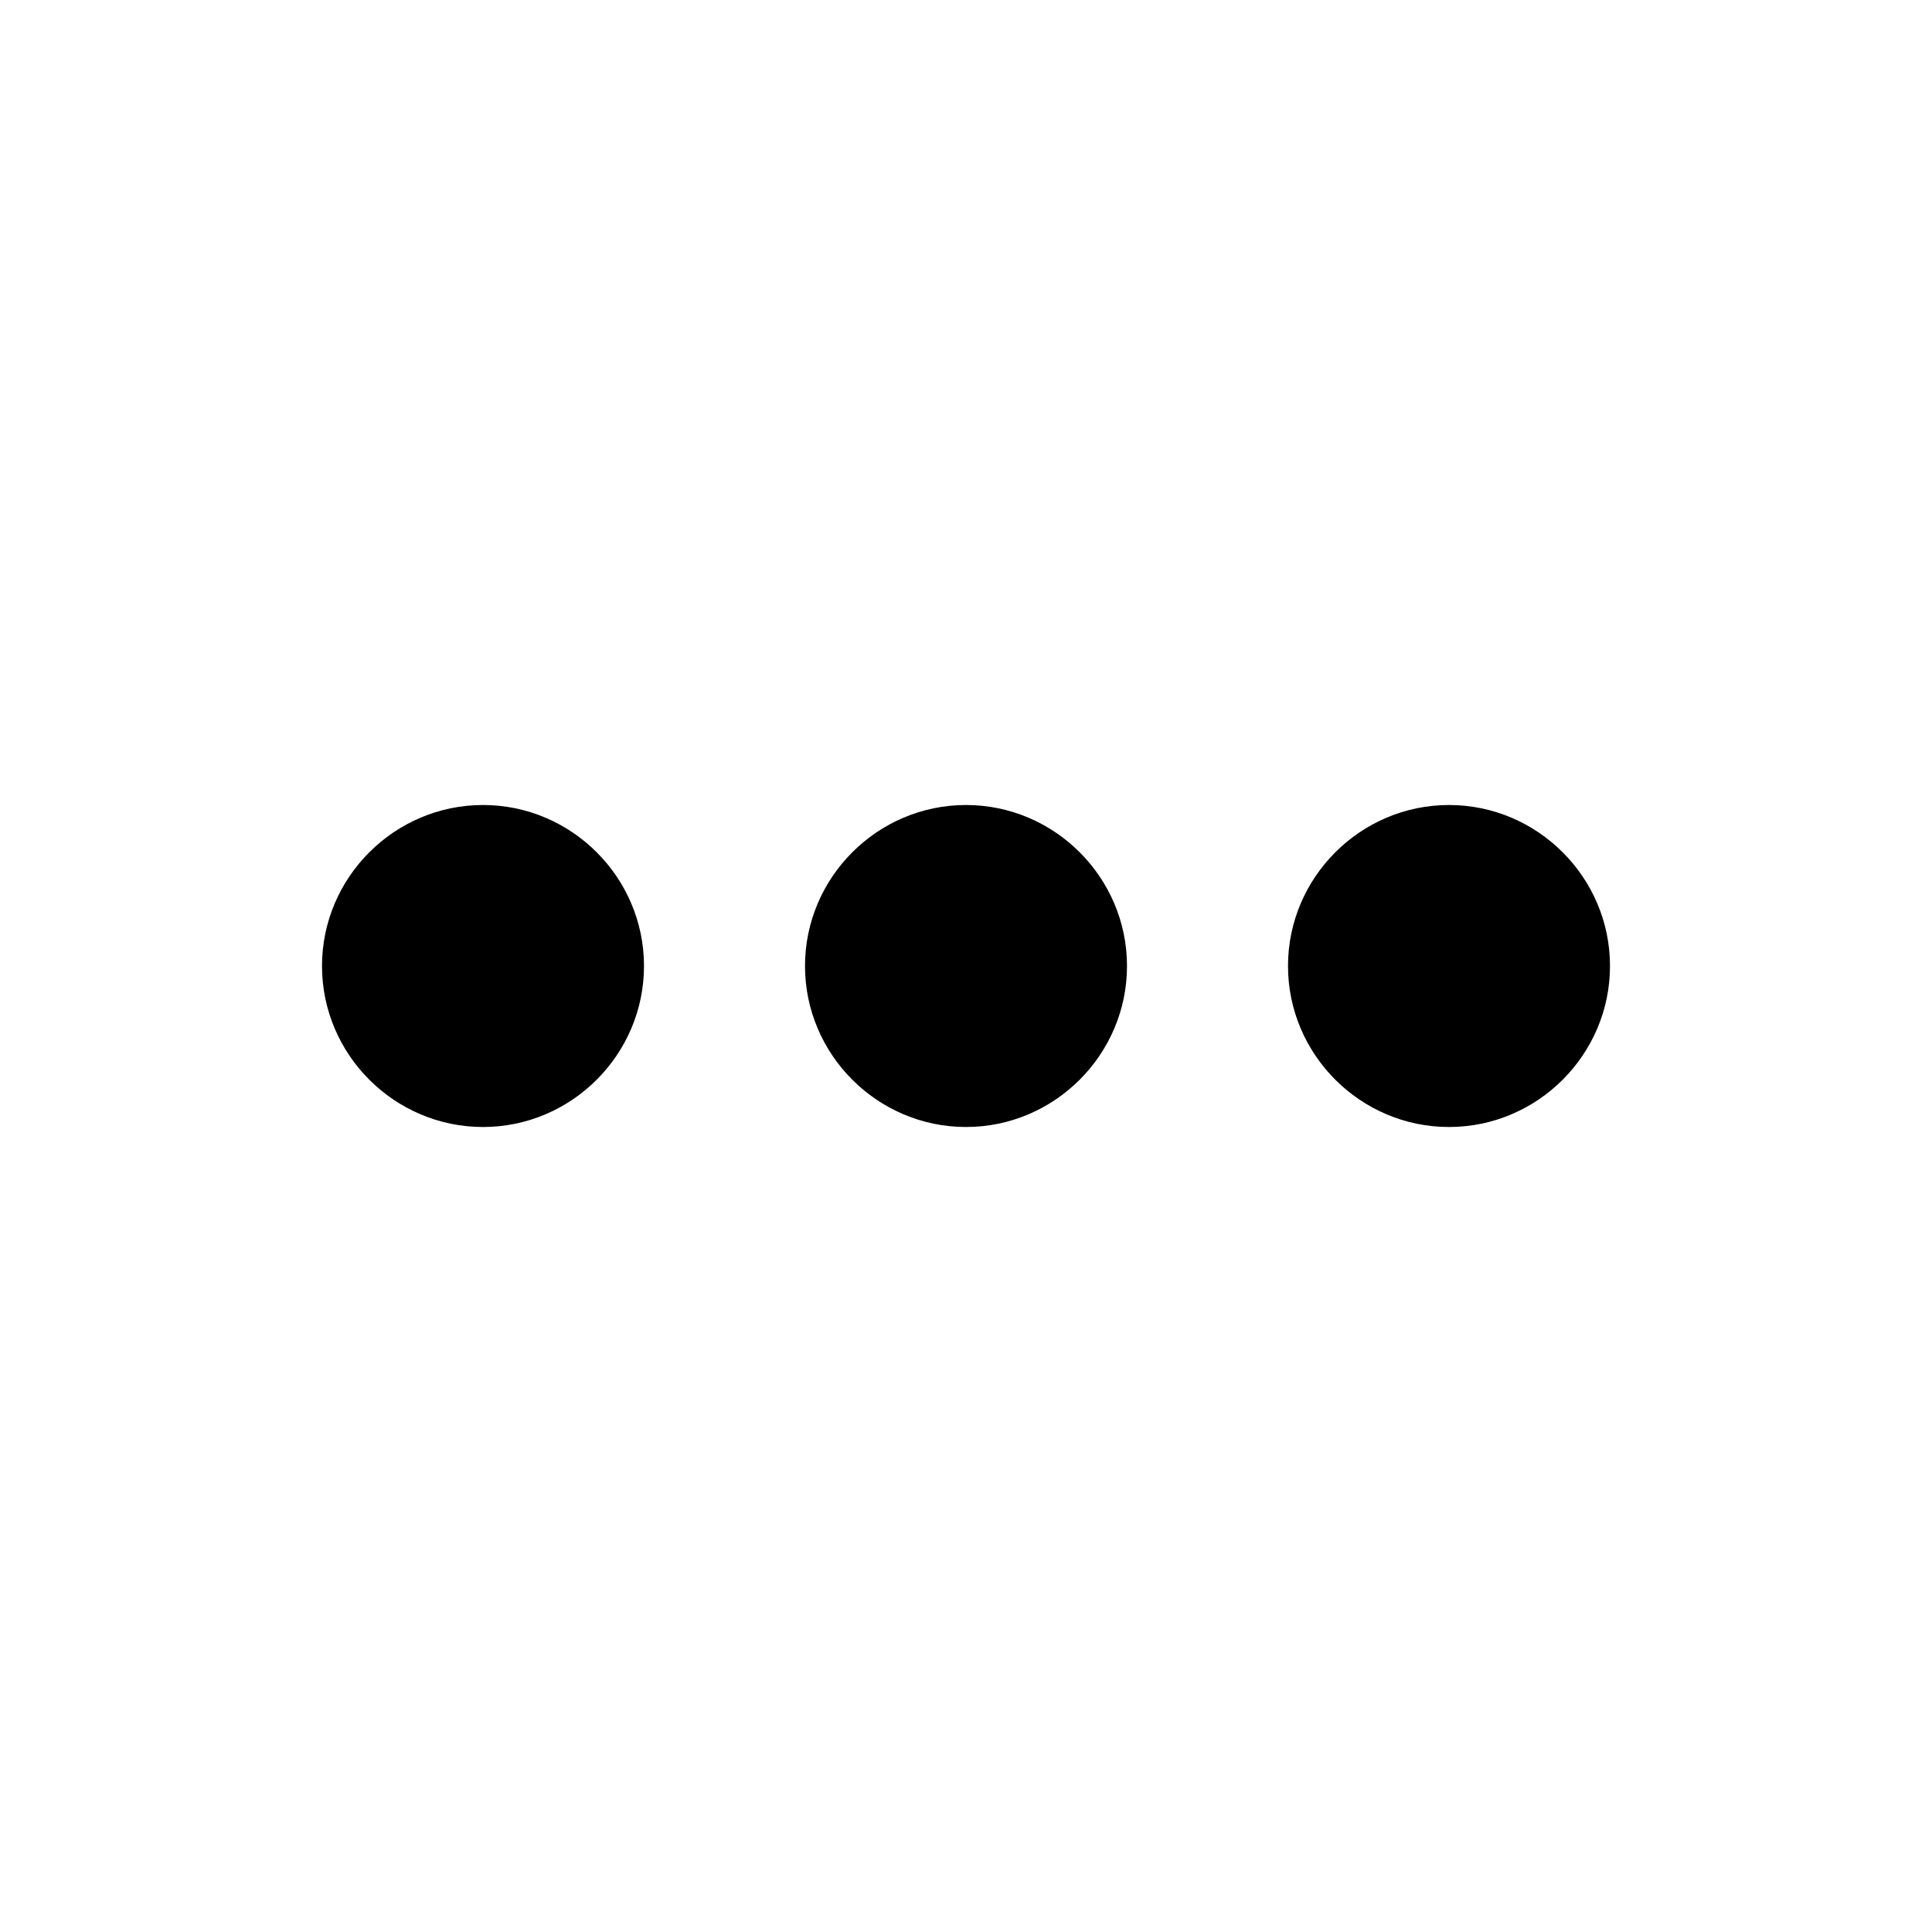
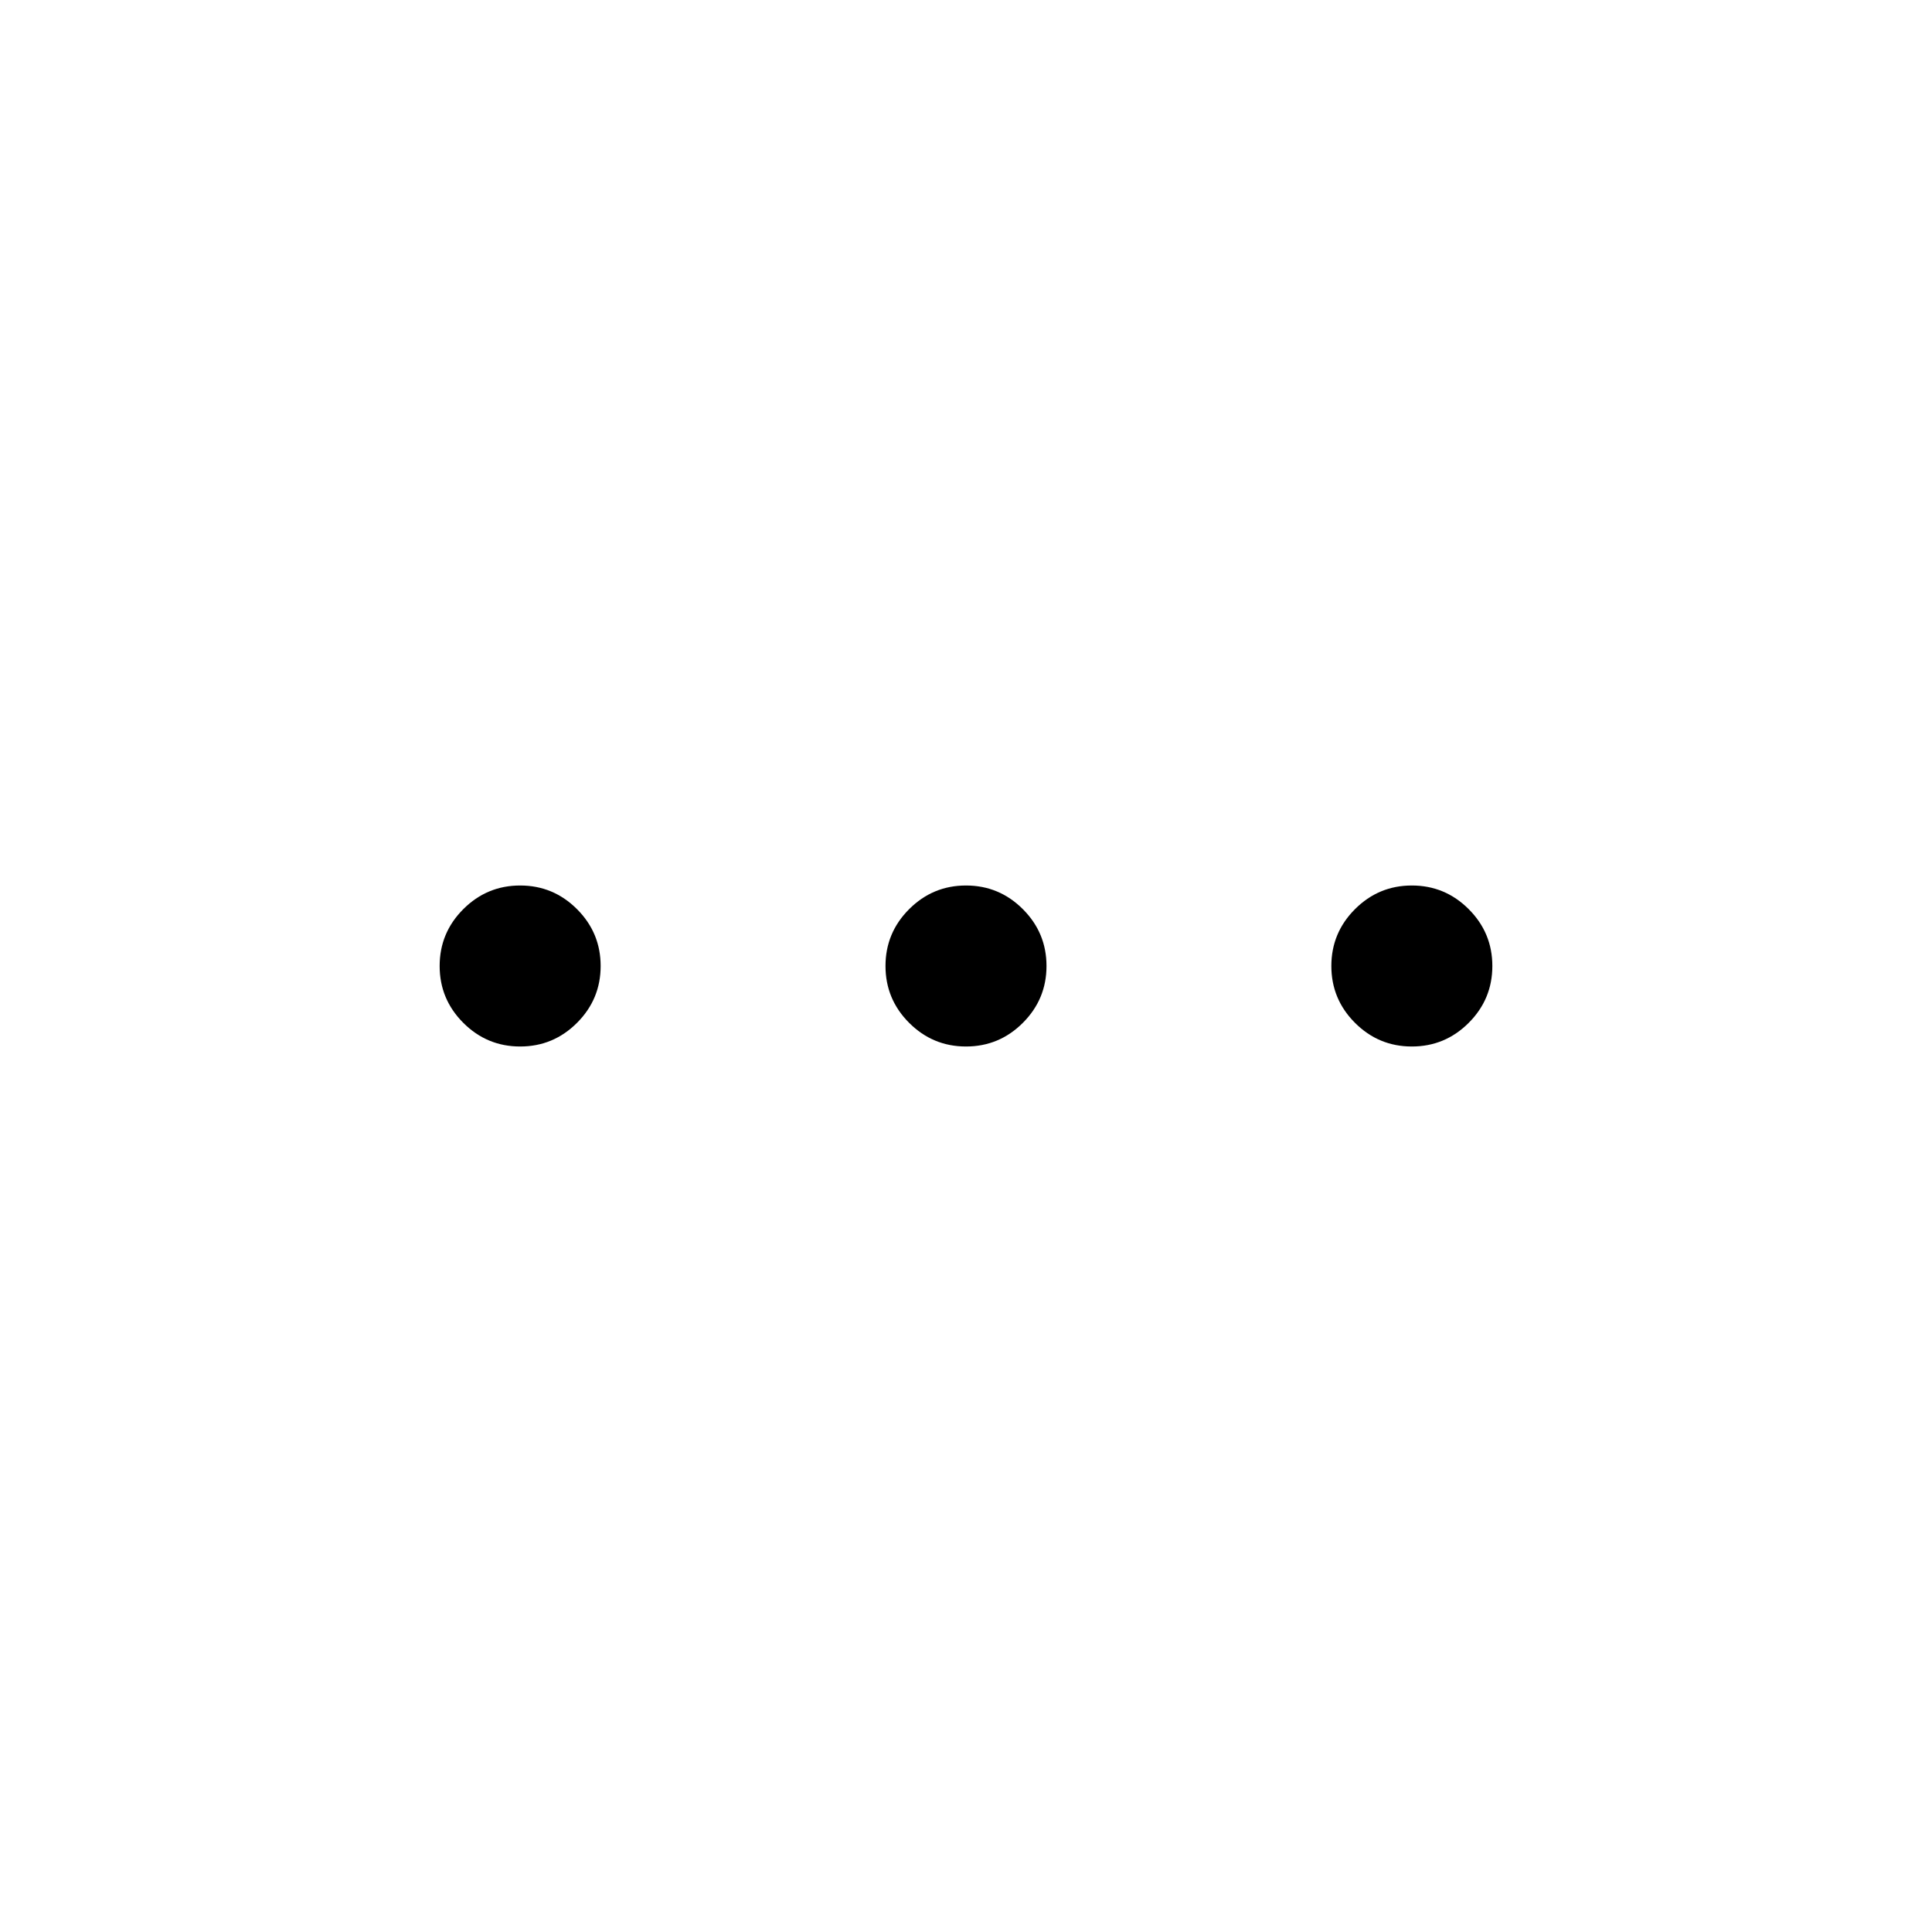
- <svg xmlns="http://www.w3.org/2000/svg" height="24" viewBox="0 0 24 24" width="24">
-   <path d="M0 0h24v24H0V0z" fill="none" />
-   <path d="M6 10c-1.1 0-2 .9-2 2s.9 2 2 2 2-.9 2-2-.9-2-2-2zm12 0c-1.1 0-2 .9-2 2s.9 2 2 2 2-.9 2-2-.9-2-2-2zm-6 0c-1.1 0-2 .9-2 2s.9 2 2 2 2-.9 2-2-.9-2-2-2z" />
+ <svg xmlns="http://www.w3.org/2000/svg" height="24" viewBox="0 -960 960 960" width="24">
+   <path d="M258.46-440q-16.5 0-28.25-11.75T218.46-480q0-16.5 11.75-28.25T258.46-520q16.5 0 28.25 11.75T298.46-480q0 16.5-11.75 28.25T258.46-440ZM480-440q-16.5 0-28.25-11.75T440-480q0-16.5 11.75-28.25T480-520q16.5 0 28.25 11.75T520-480q0 16.5-11.75 28.25T480-440Zm221.54 0q-16.5 0-28.25-11.75T661.54-480q0-16.5 11.75-28.25T701.54-520q16.5 0 28.25 11.75T741.54-480q0 16.5-11.75 28.25T701.54-440Z" />
</svg>
